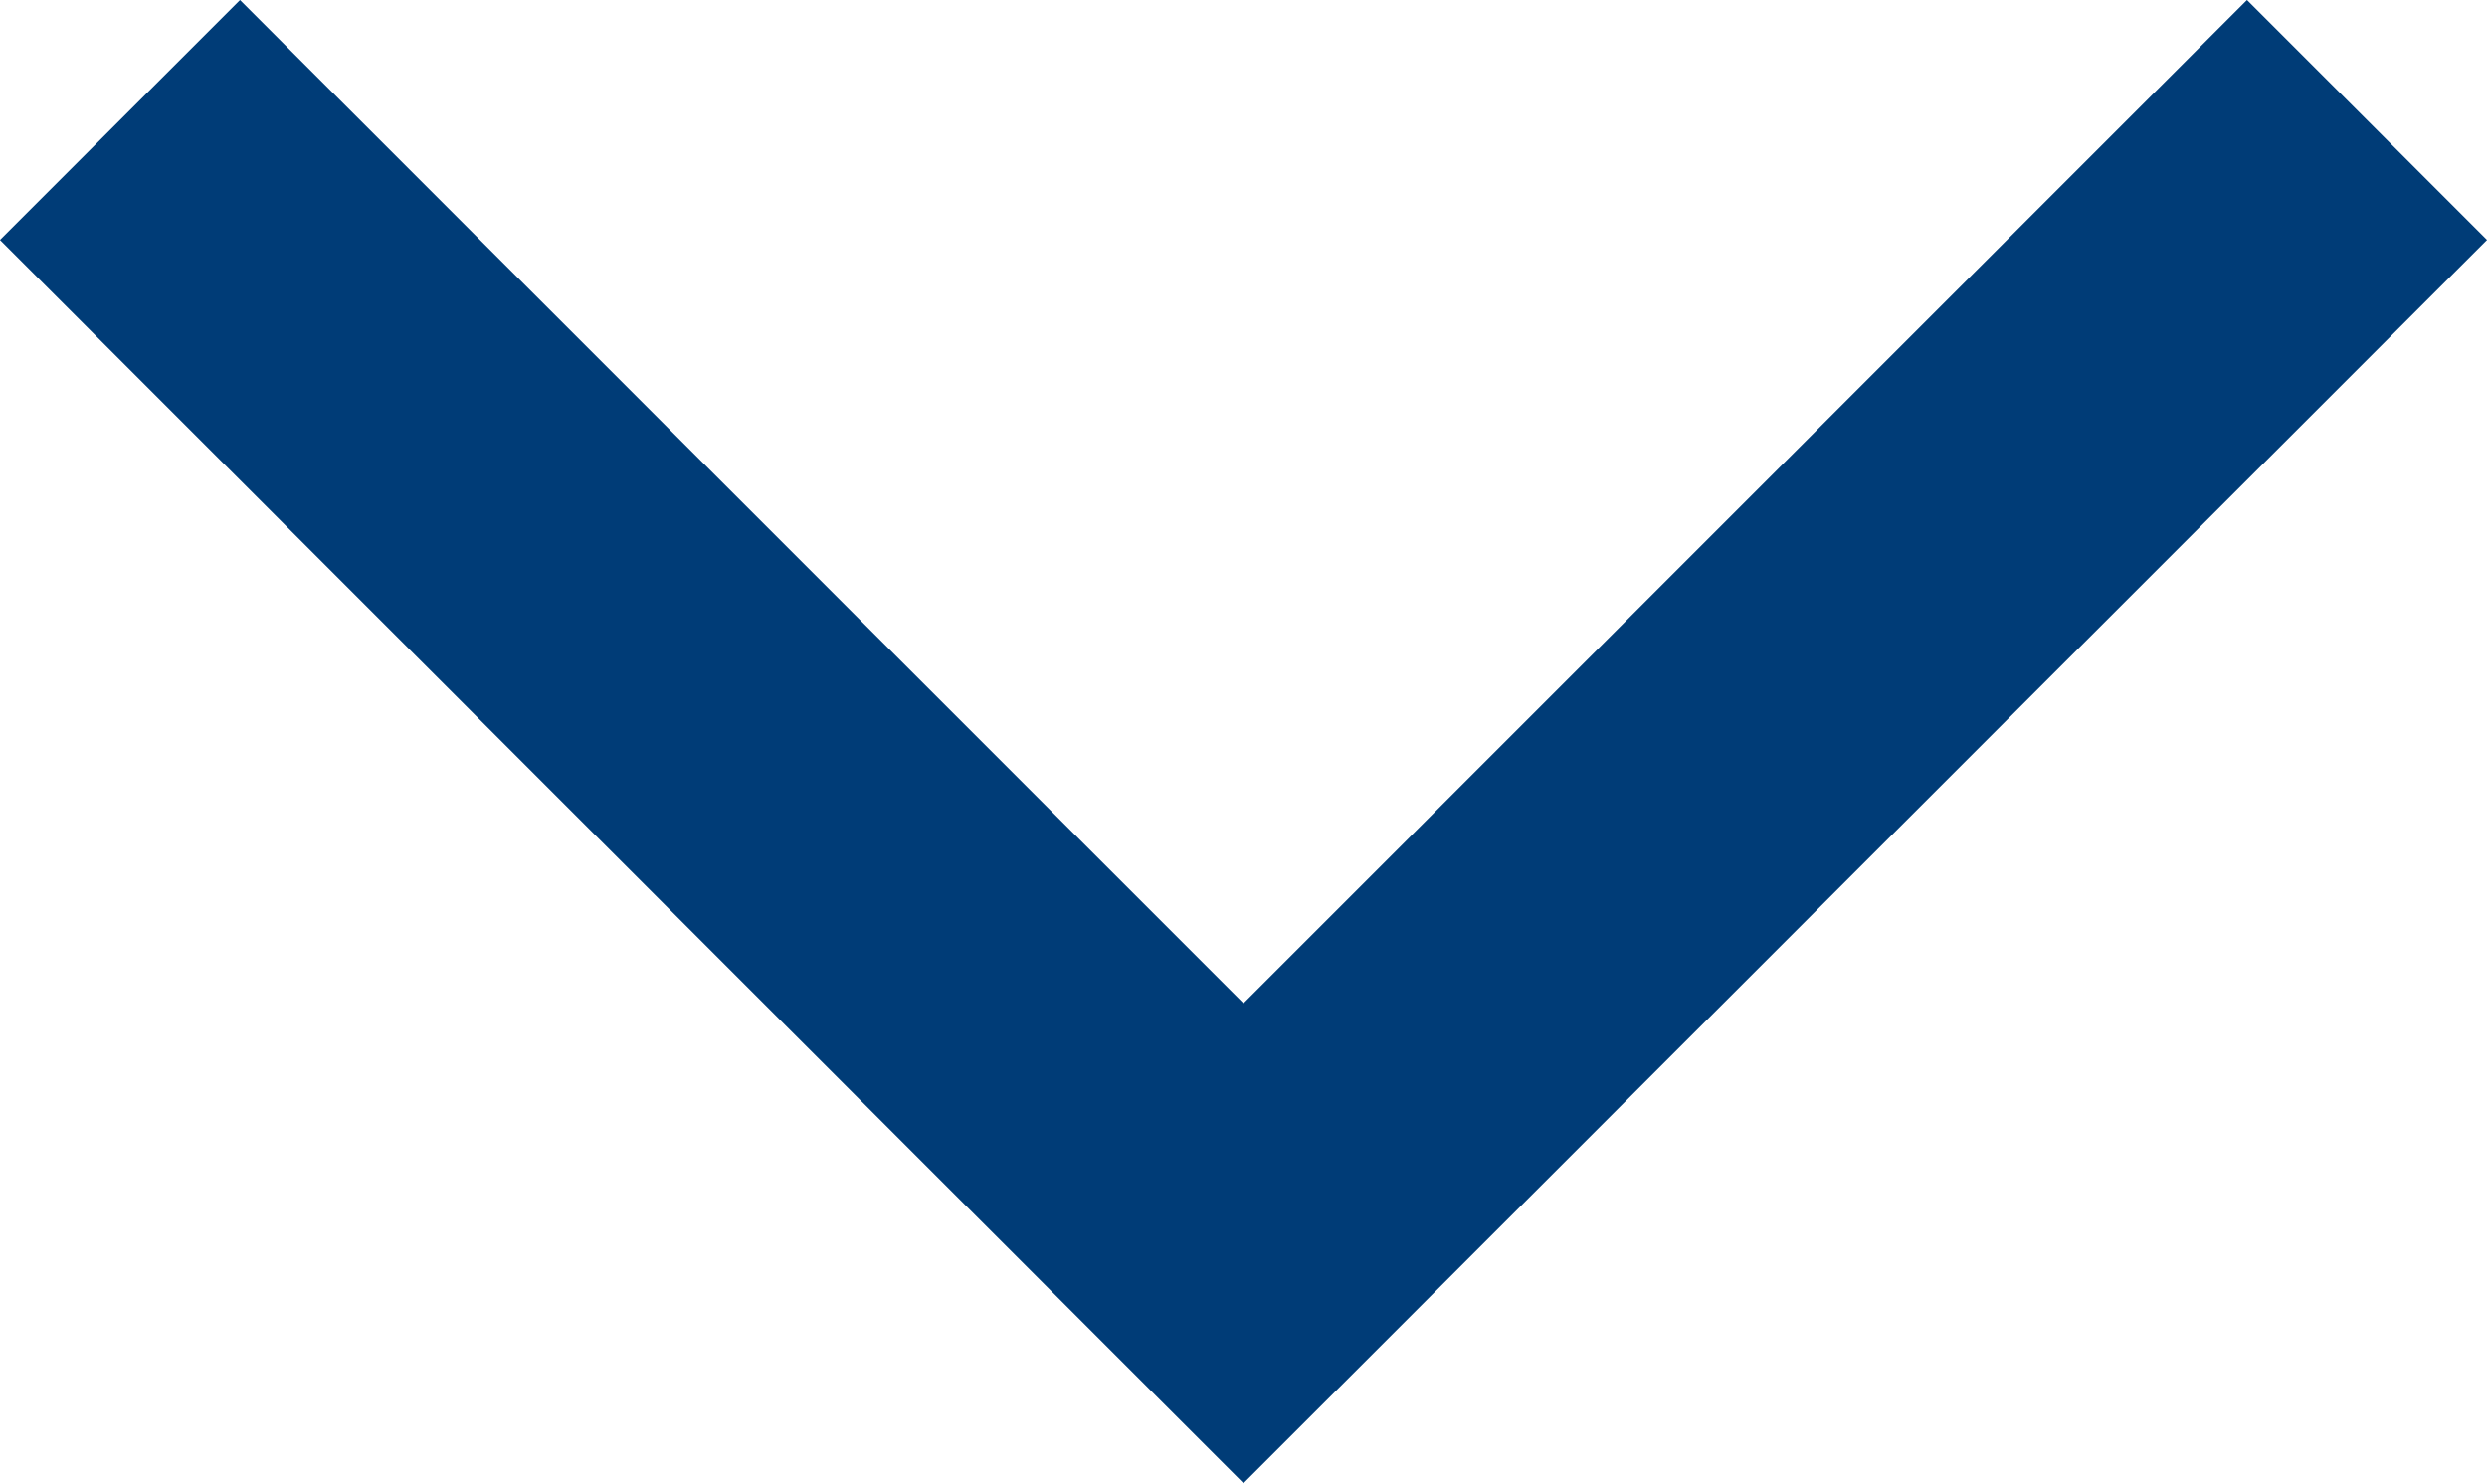
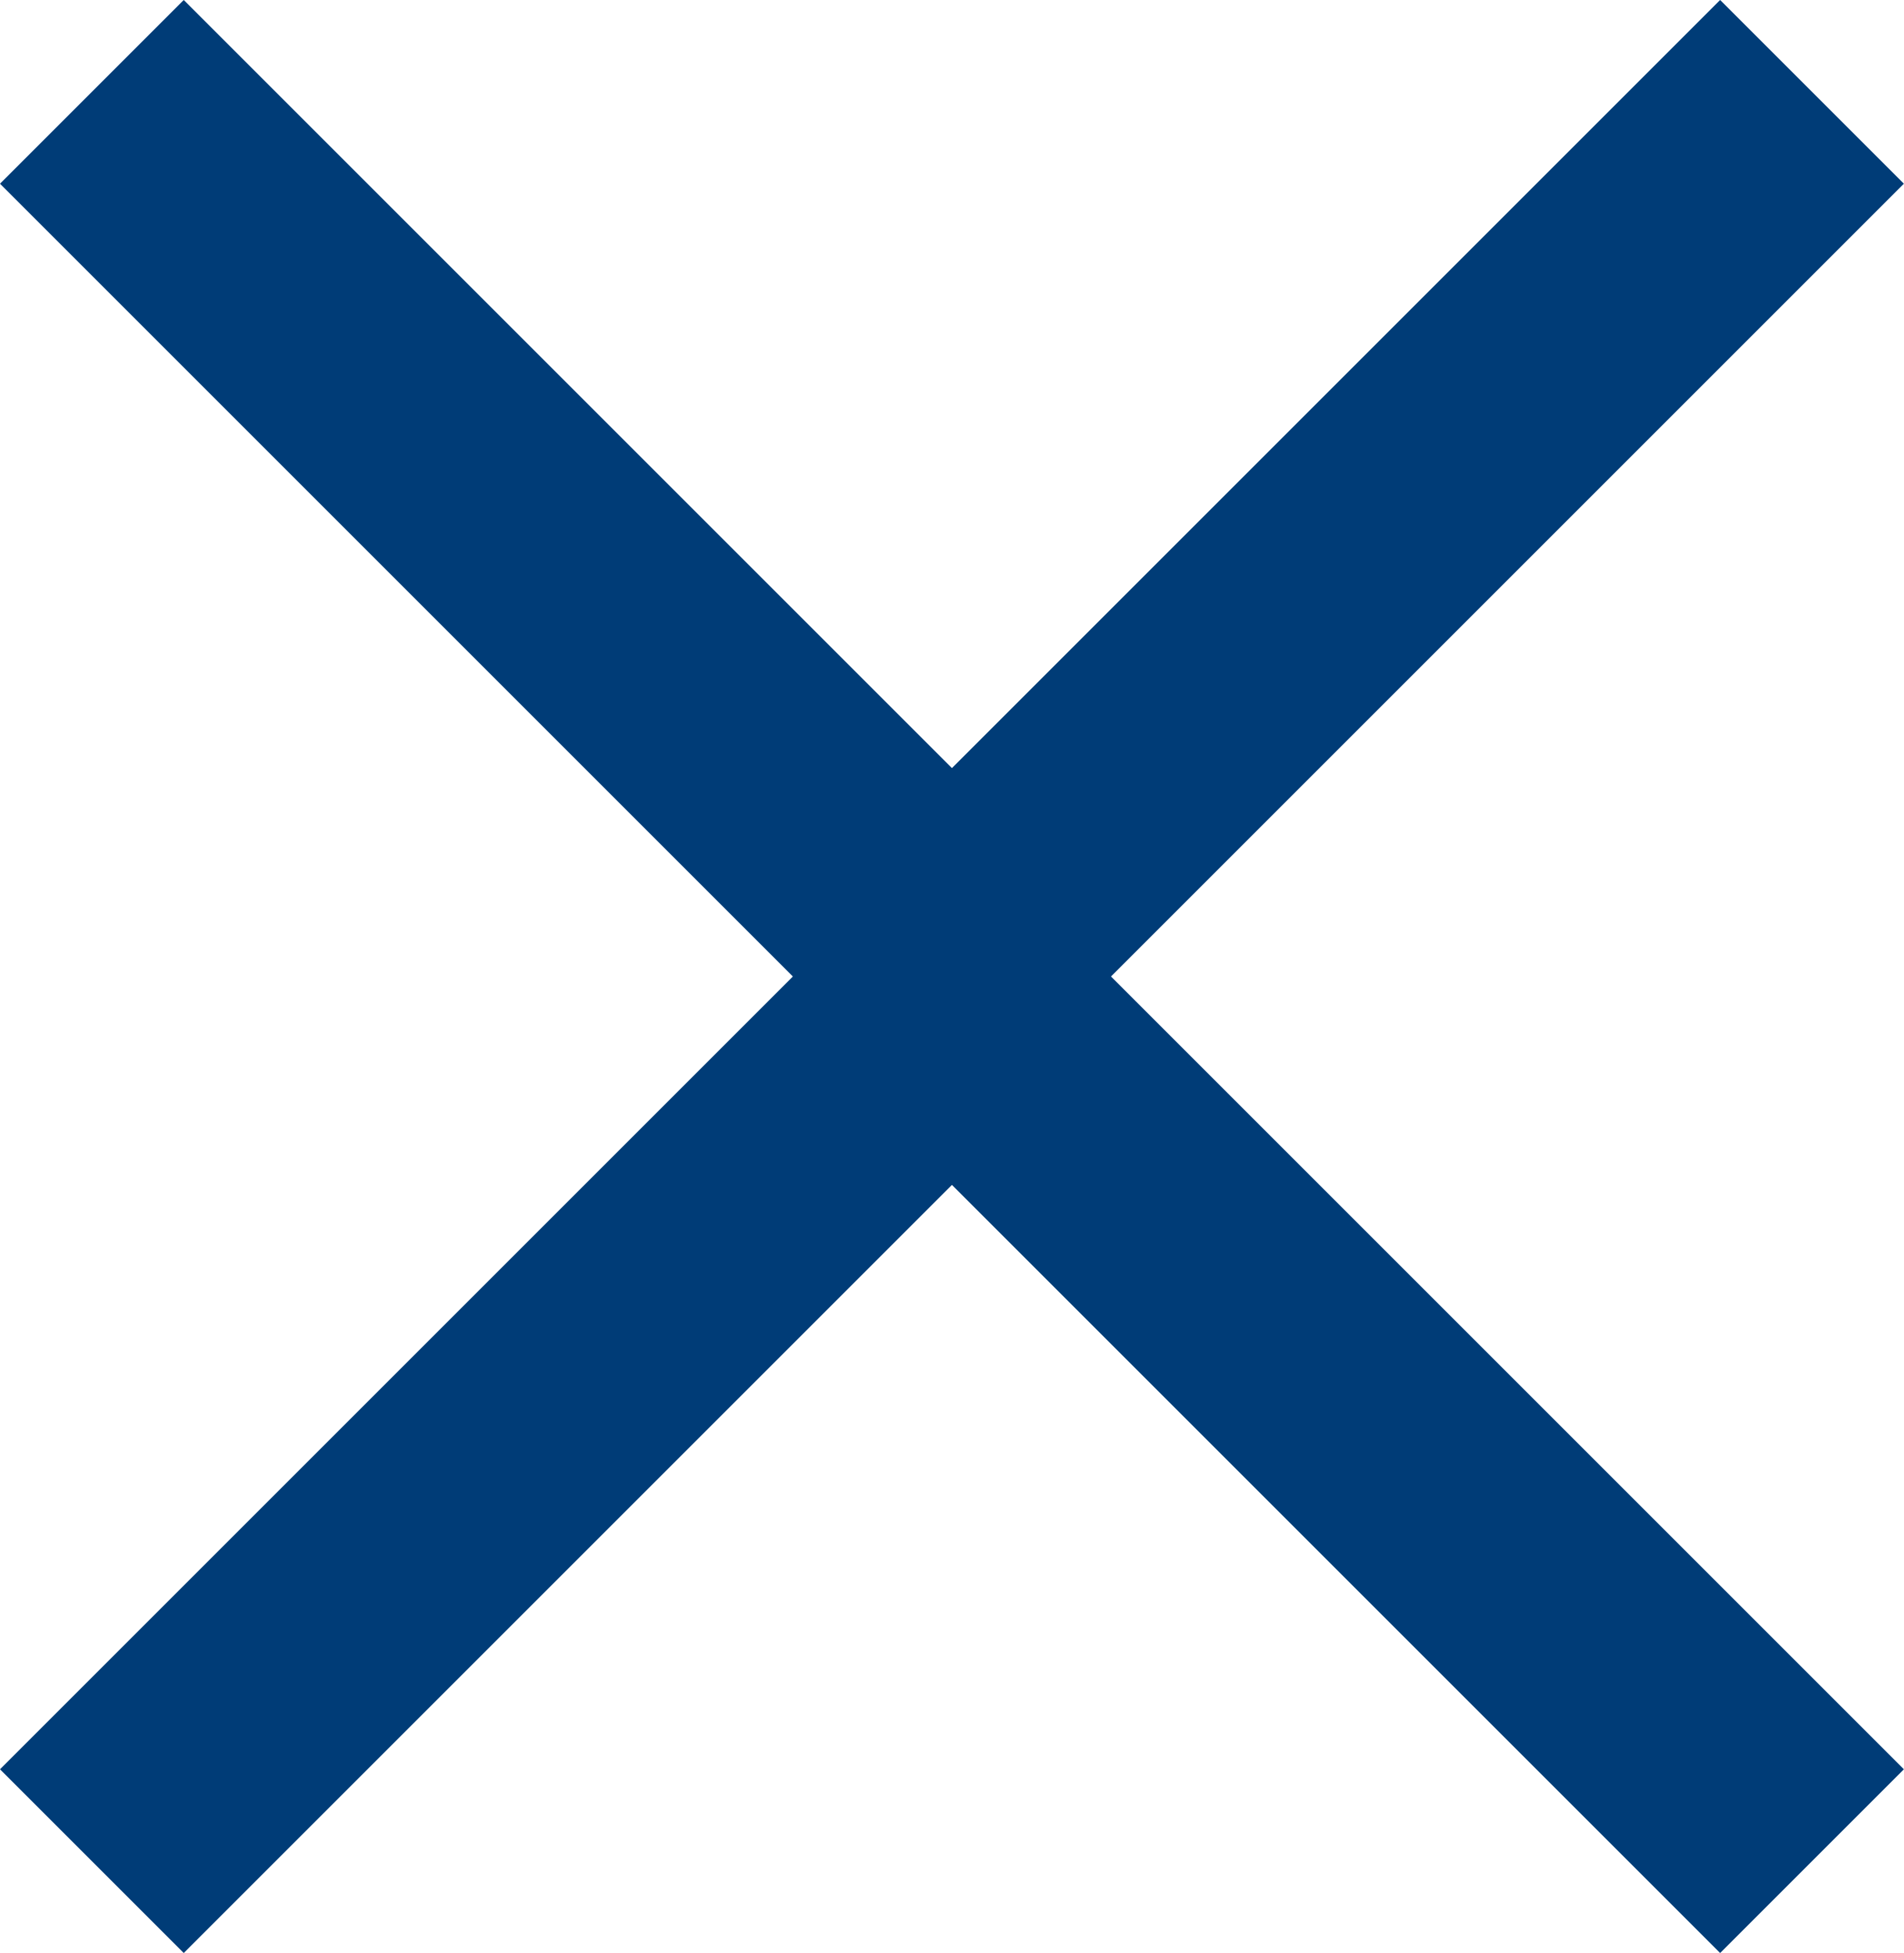
- <svg xmlns="http://www.w3.org/2000/svg" width="14.654" height="8.741" viewBox="0 0 14.654 8.741">
-   <path d="M3338.561,93.723l-6.62,6.62-6.62-6.62" transform="translate(-3324.614 -93.016)" fill="none" stroke="#003c77" stroke-miterlimit="10" stroke-width="2" />
+ <svg xmlns="http://www.w3.org/2000/svg" width="14.654" height="15.034" viewBox="0 0 14.654 15.034">
+   <g id="Group_1251" data-name="Group 1251" transform="translate(-335.984 -93.016)">
+     <path id="Path_356" data-name="Path 356" d="M3338.561,93.723l-6.62,6.62-6.62-6.62" transform="translate(-2988.63)" fill="none" stroke="#003c77" stroke-miterlimit="10" stroke-width="2" />
+     <path id="Path_652" data-name="Path 652" d="M3338.561,100.343l-6.62-6.62-6.62,6.62" transform="translate(-2988.63 7)" fill="none" stroke="#003c77" stroke-miterlimit="10" stroke-width="2" />
+   </g>
</svg>
